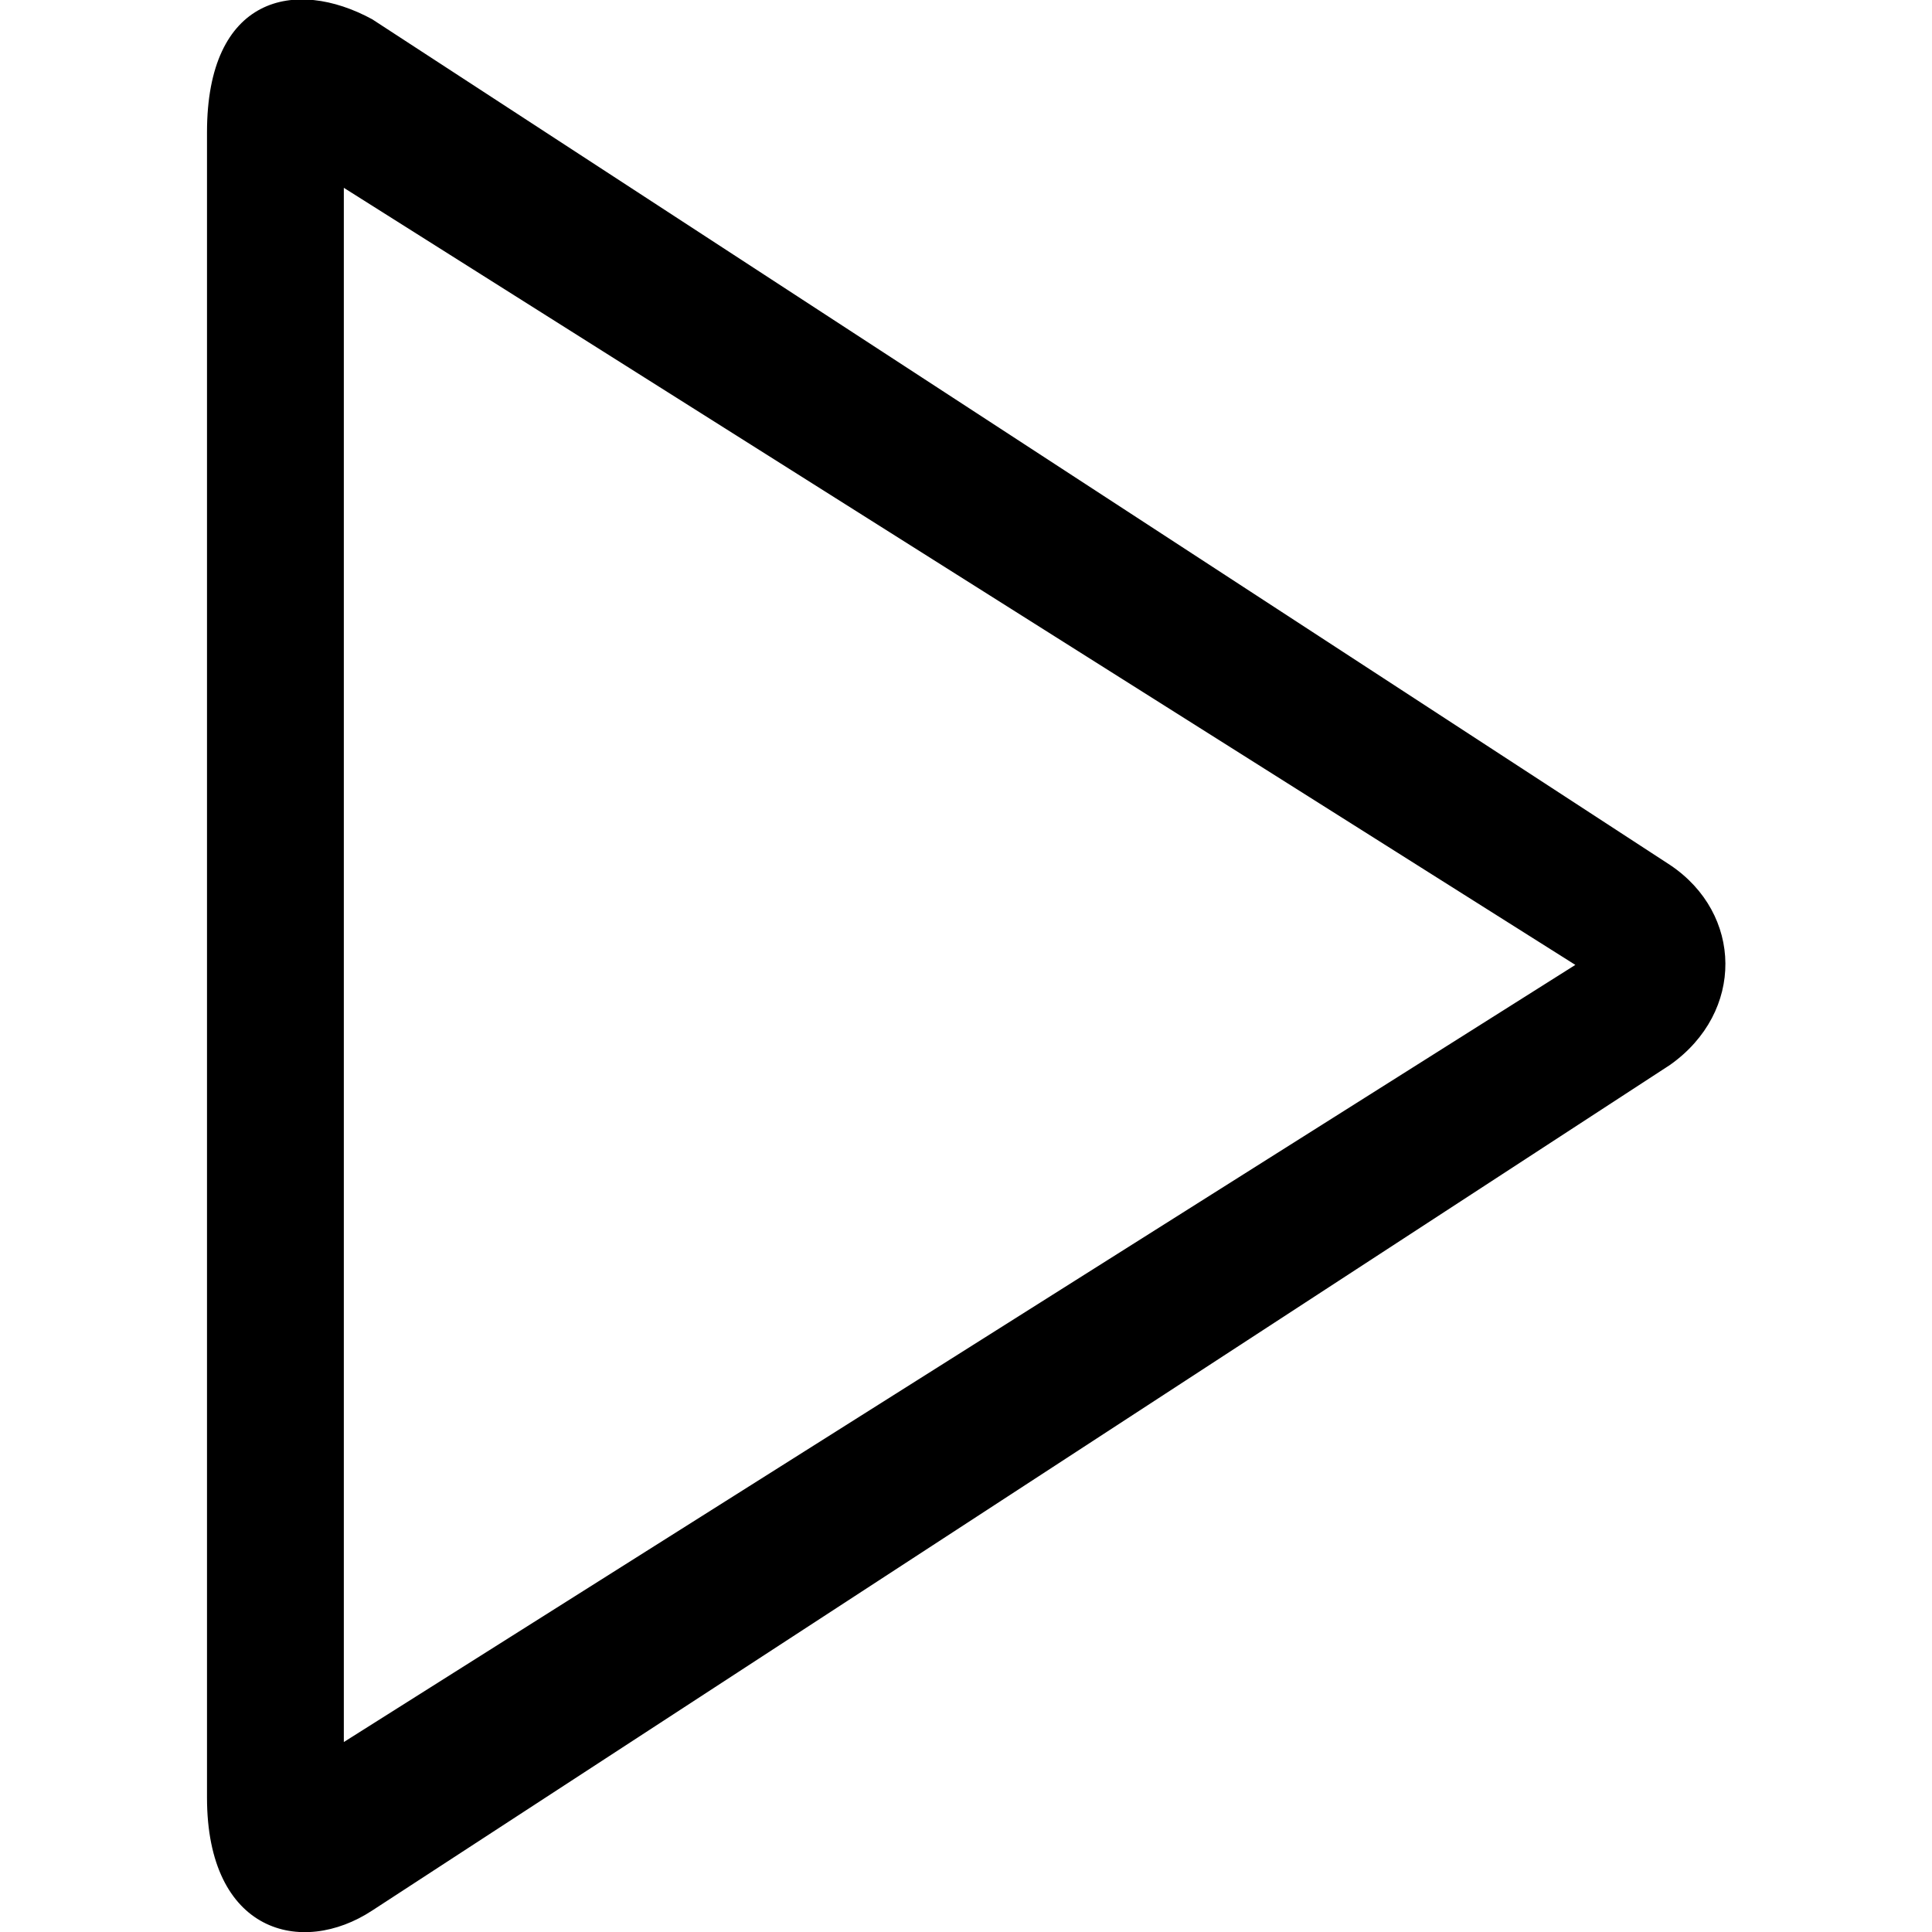
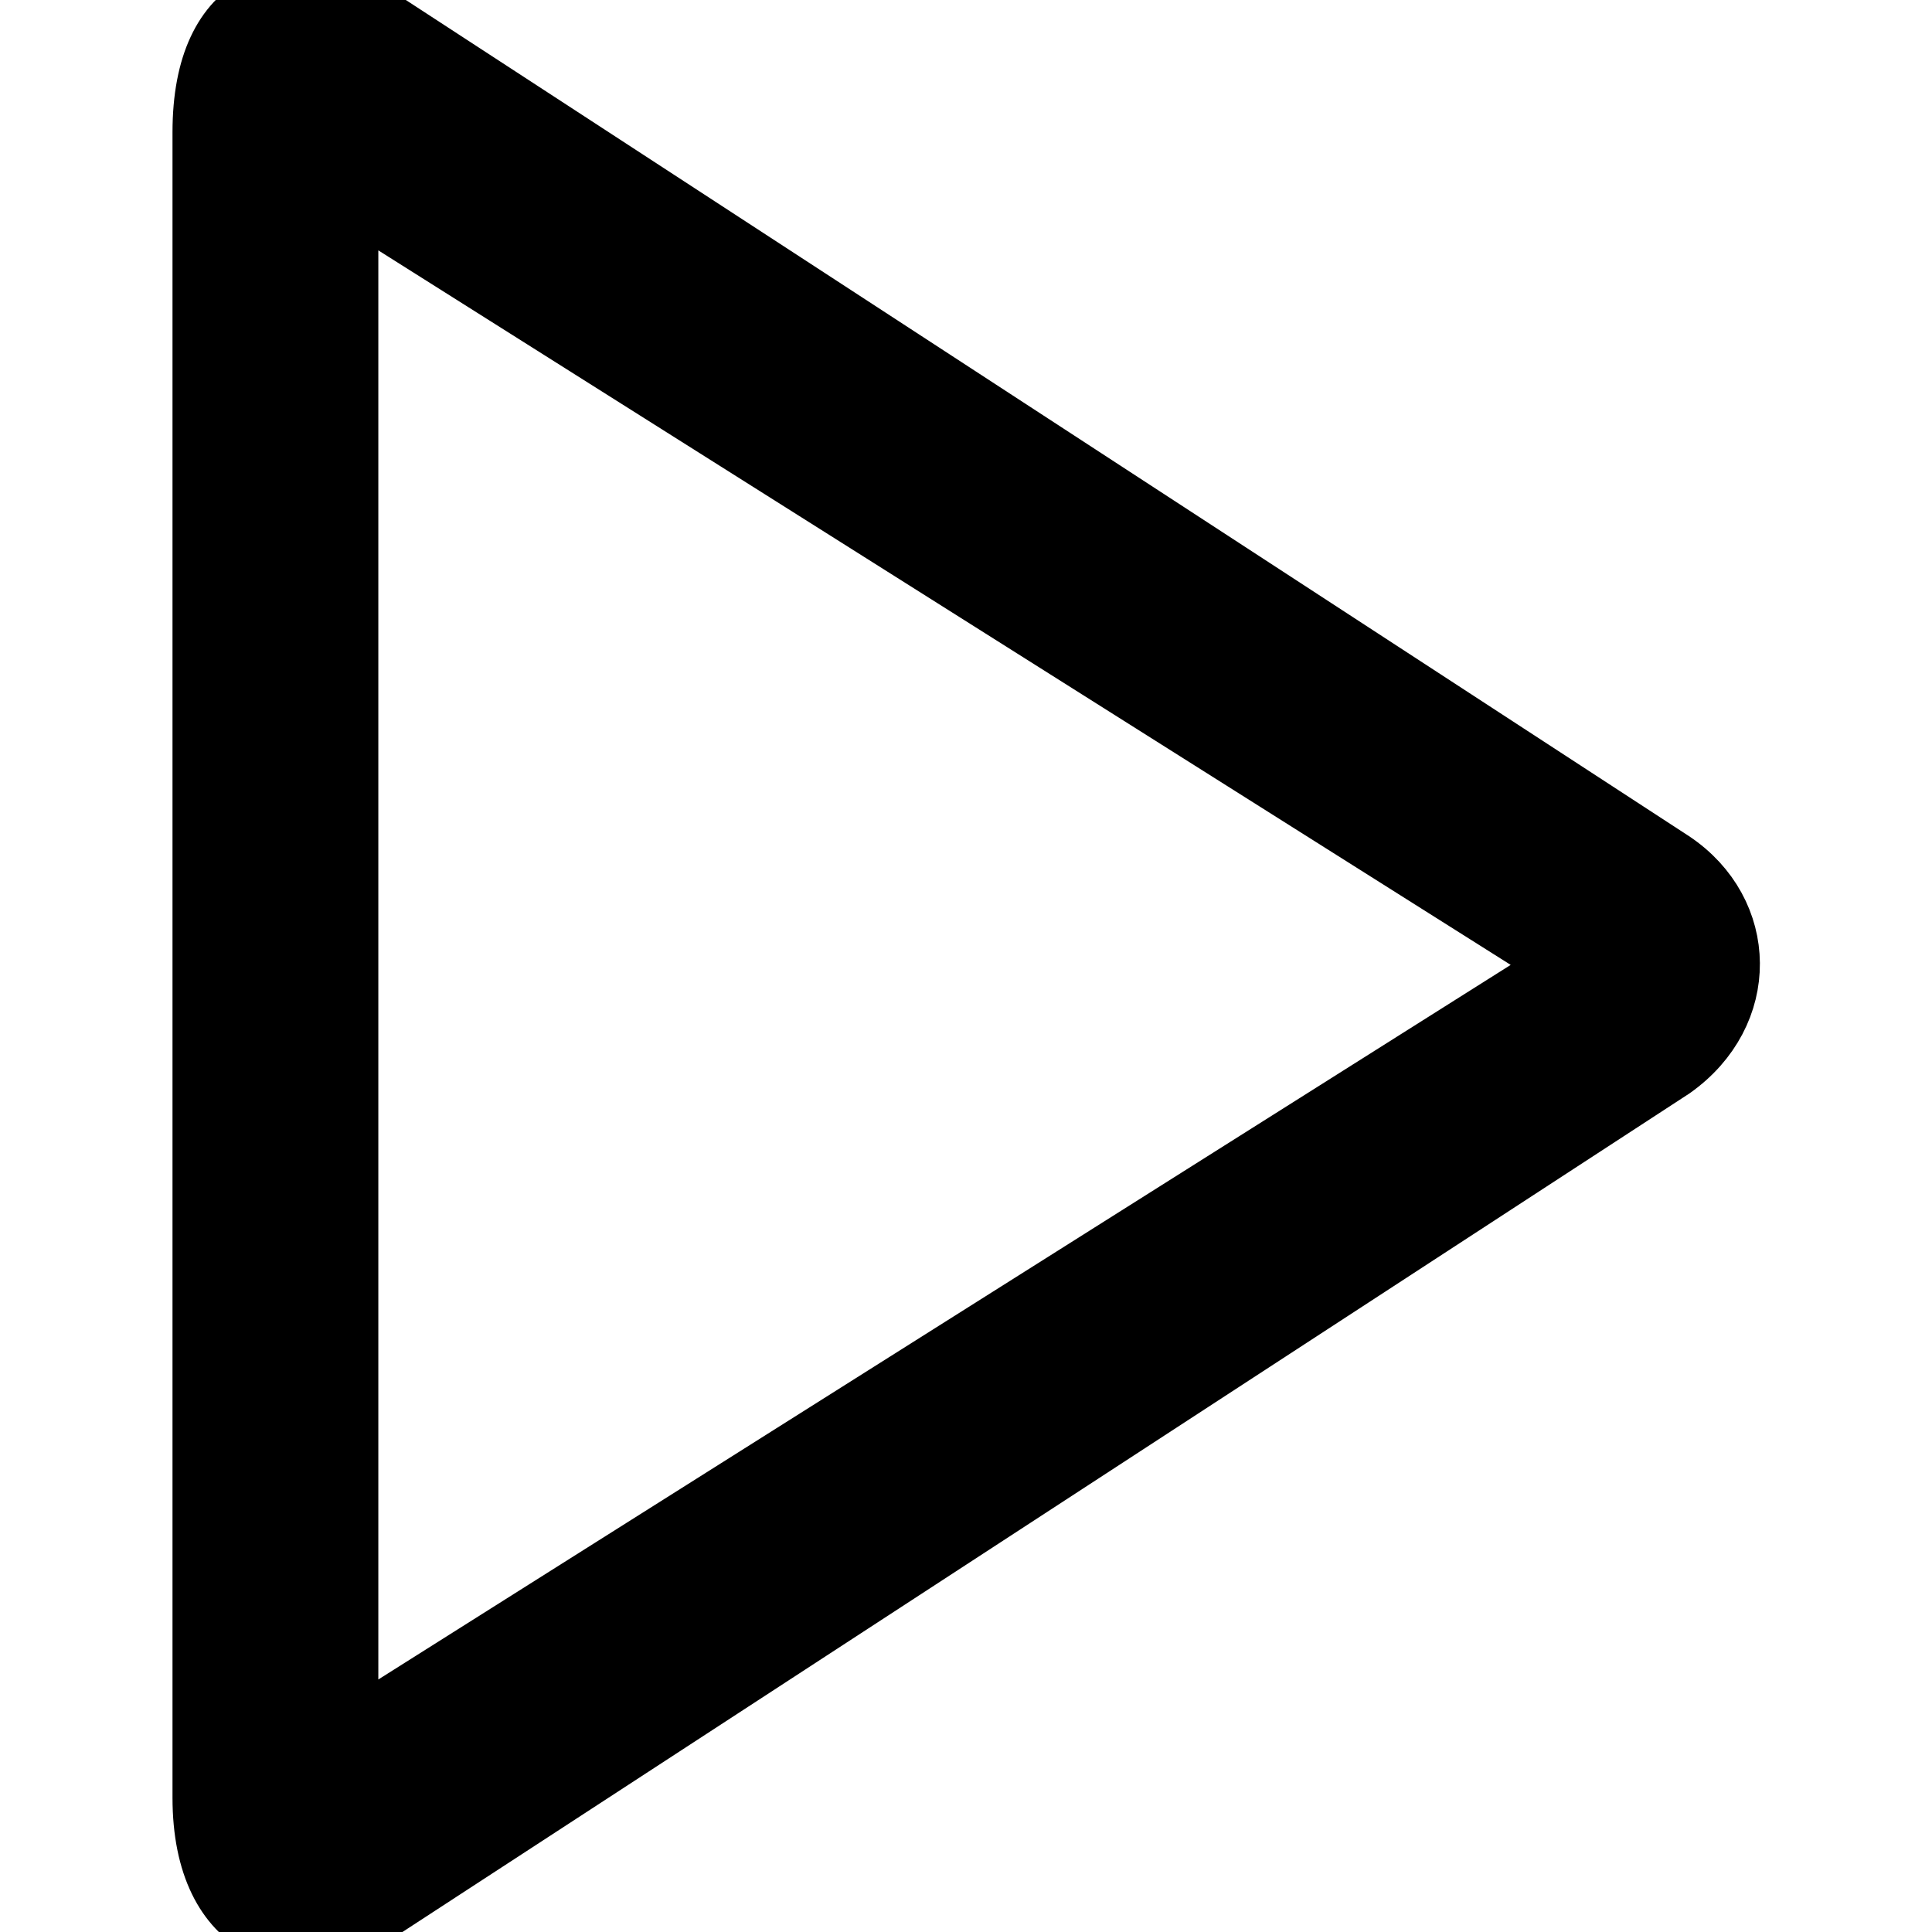
- <svg xmlns="http://www.w3.org/2000/svg" width="800px" height="800px" viewBox="-3 0 28 28" version="1.1">
+ <svg xmlns="http://www.w3.org/2000/svg" fill="currentColor" width="800px" height="800px" viewBox="-3 0 28 28" version="1.1">
  <defs>

</defs>
-   <g id="Page-1" stroke="none" stroke-width="1" fill="none" fill-rule="evenodd">
-     <g id="Icon-Set" transform="translate(-417, -569)" fill="#000000">
+   <g id="Page-1" stroke="currentColor" stroke-width="1" fill="currentColor" fill-rule="evenodd">
+     <g id="Icon-Set" transform="translate(-417, -569)" fill="currentColor">
      <path d="M418.983,594.247 L418.983,571.722 L436.831,582.984 L418.983,594.247 L418.983,594.247 Z M438.204,581.536 L419.394,569.279 C418.278,568.672 417,568.943 417,570.917 L417,595.052 C417,597.012 418.371,597.361 419.394,596.689 L438.204,584.433 C439.288,583.665 439.258,582.242 438.204,581.536 L438.204,581.536 Z" id="play">

</path>
    </g>
  </g>
</svg>
